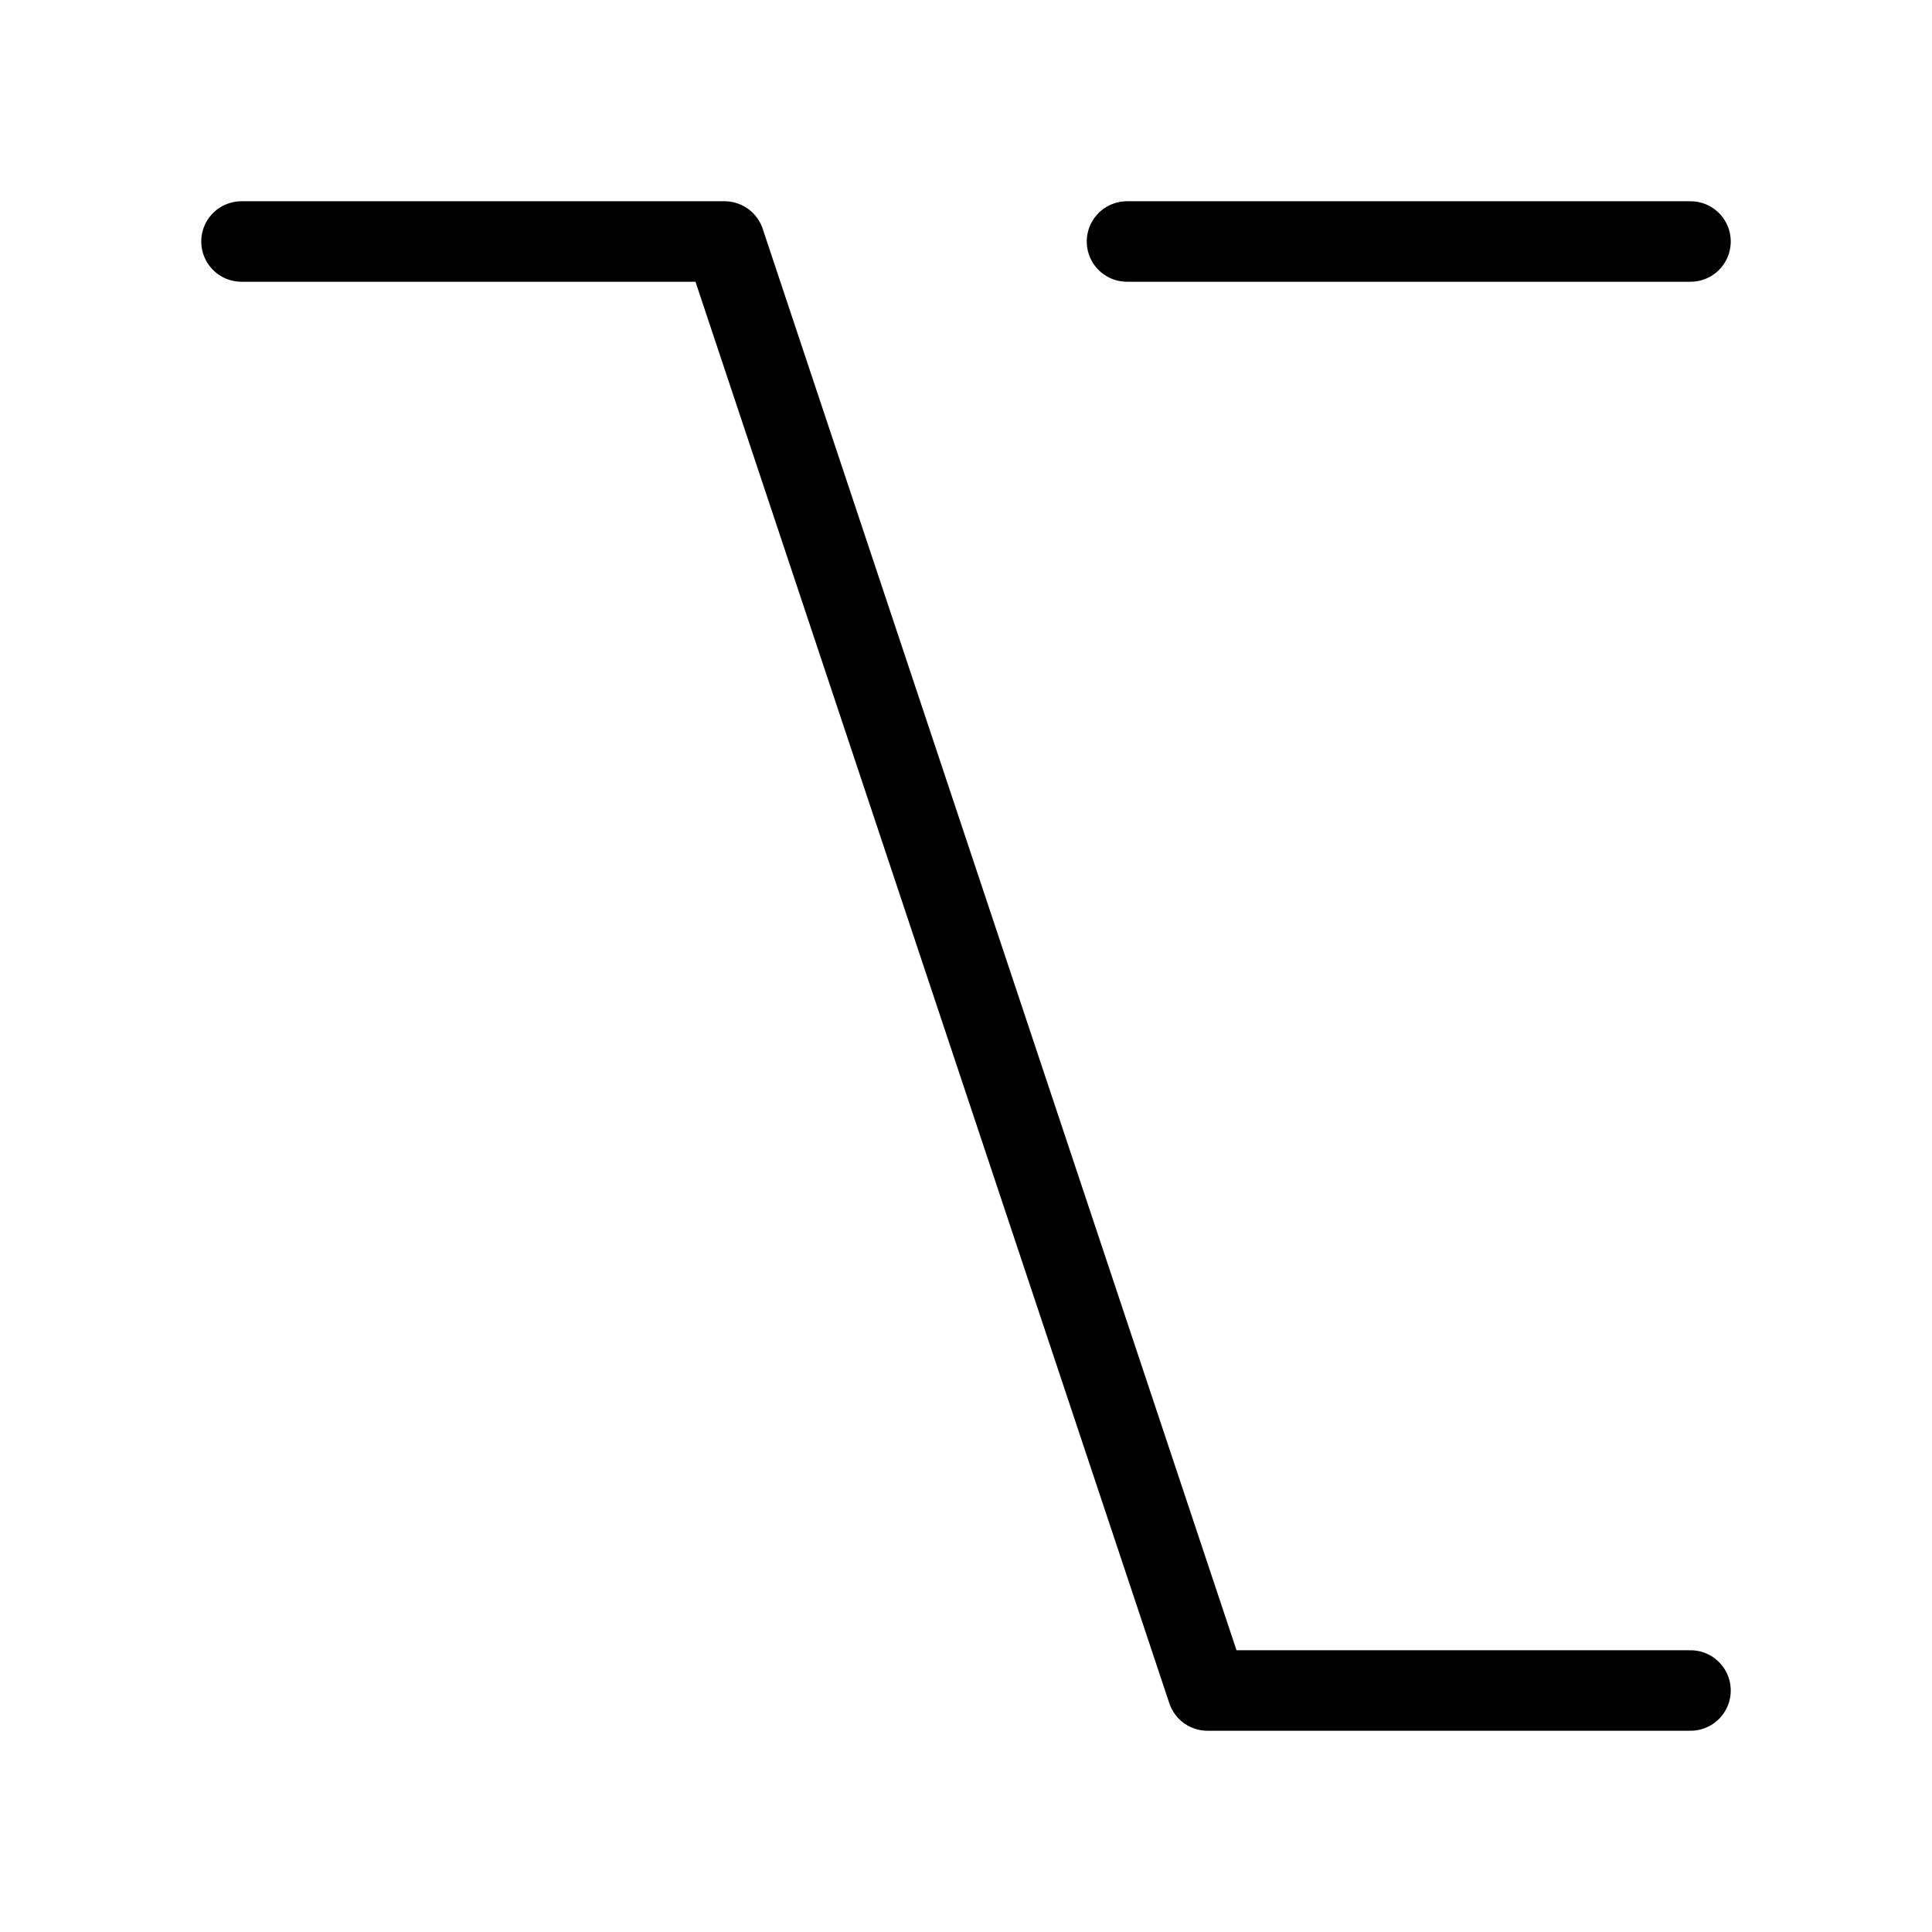
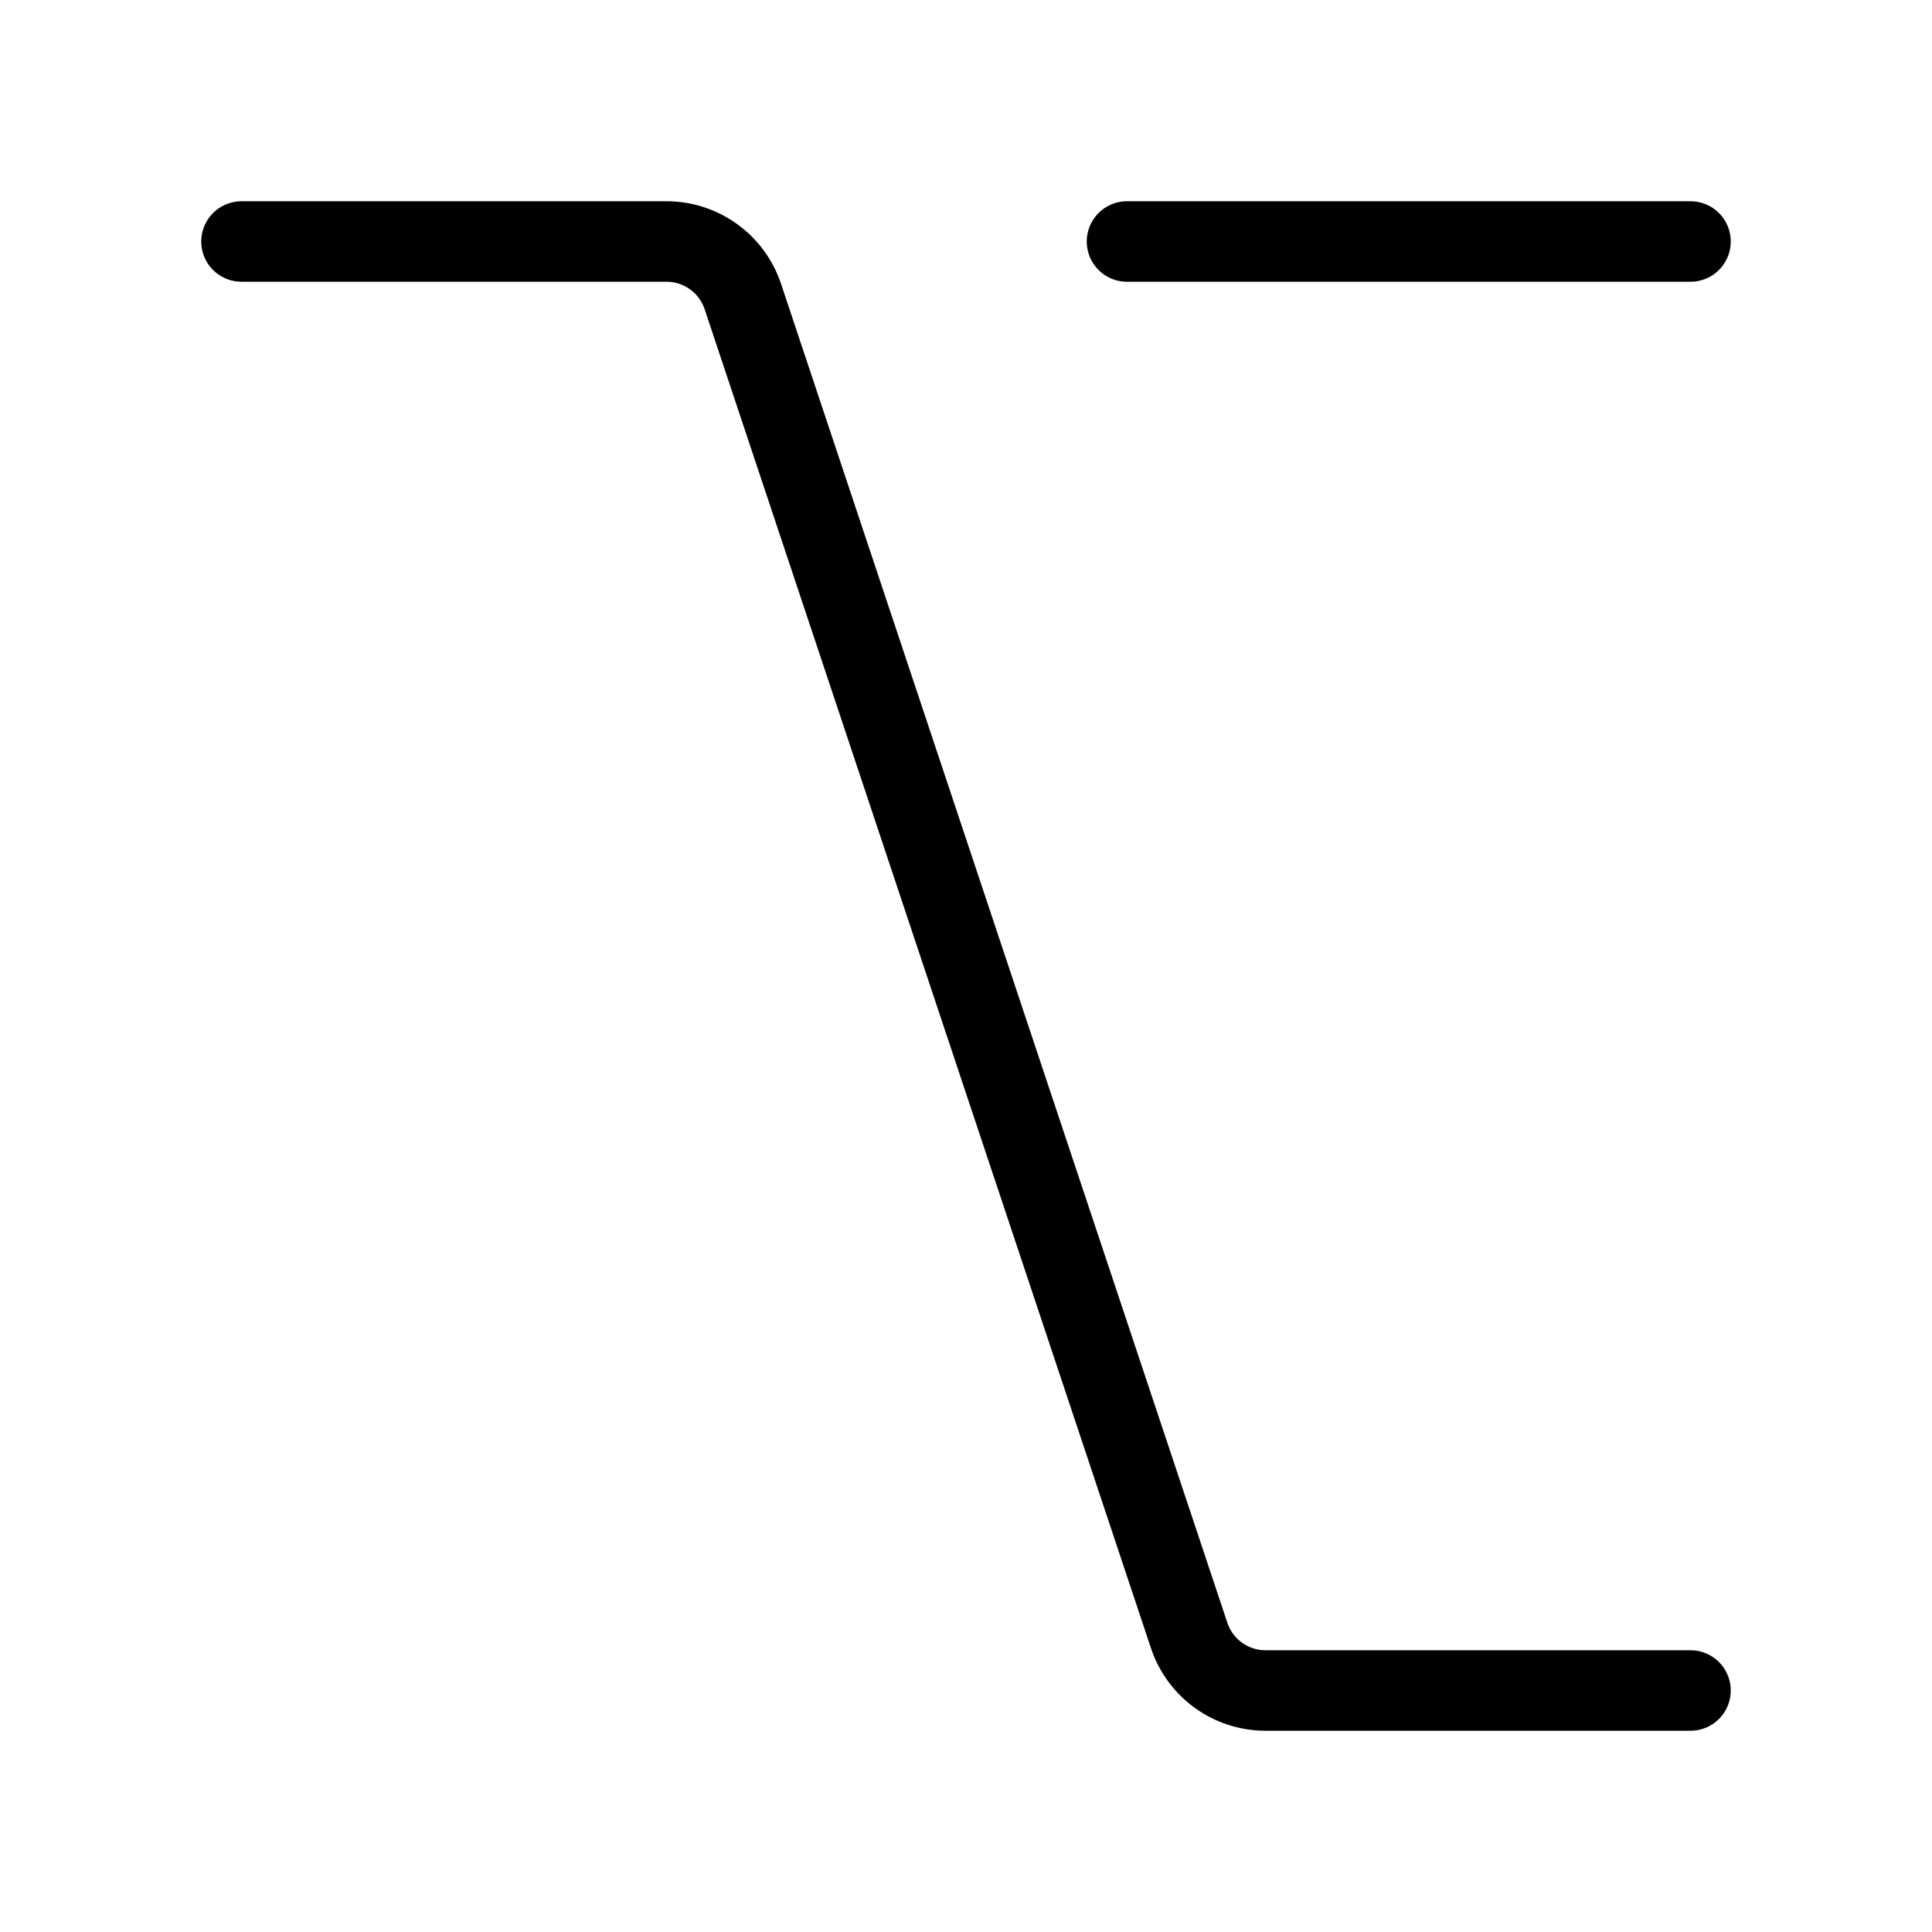
<svg xmlns="http://www.w3.org/2000/svg" width="24" height="24" viewBox="0 0 24 24" fill="none" stroke="currentColor" stroke-width="calc((100vw - 100vh) / 10)" stroke-linecap="round" stroke-linejoin="round">
-   <path vector-effect="non-scaling-stroke" d="M3 3h6l6 18h6" />
  <path vector-effect="non-scaling-stroke" d="M14 3h7" />
+   <path vector-effect="non-scaling-stroke" d="M3 3h5.28a1 1 0 0 1 .948.684l5.544 16.632a1 1 0 0 0 .949.684H21" />
</svg>
